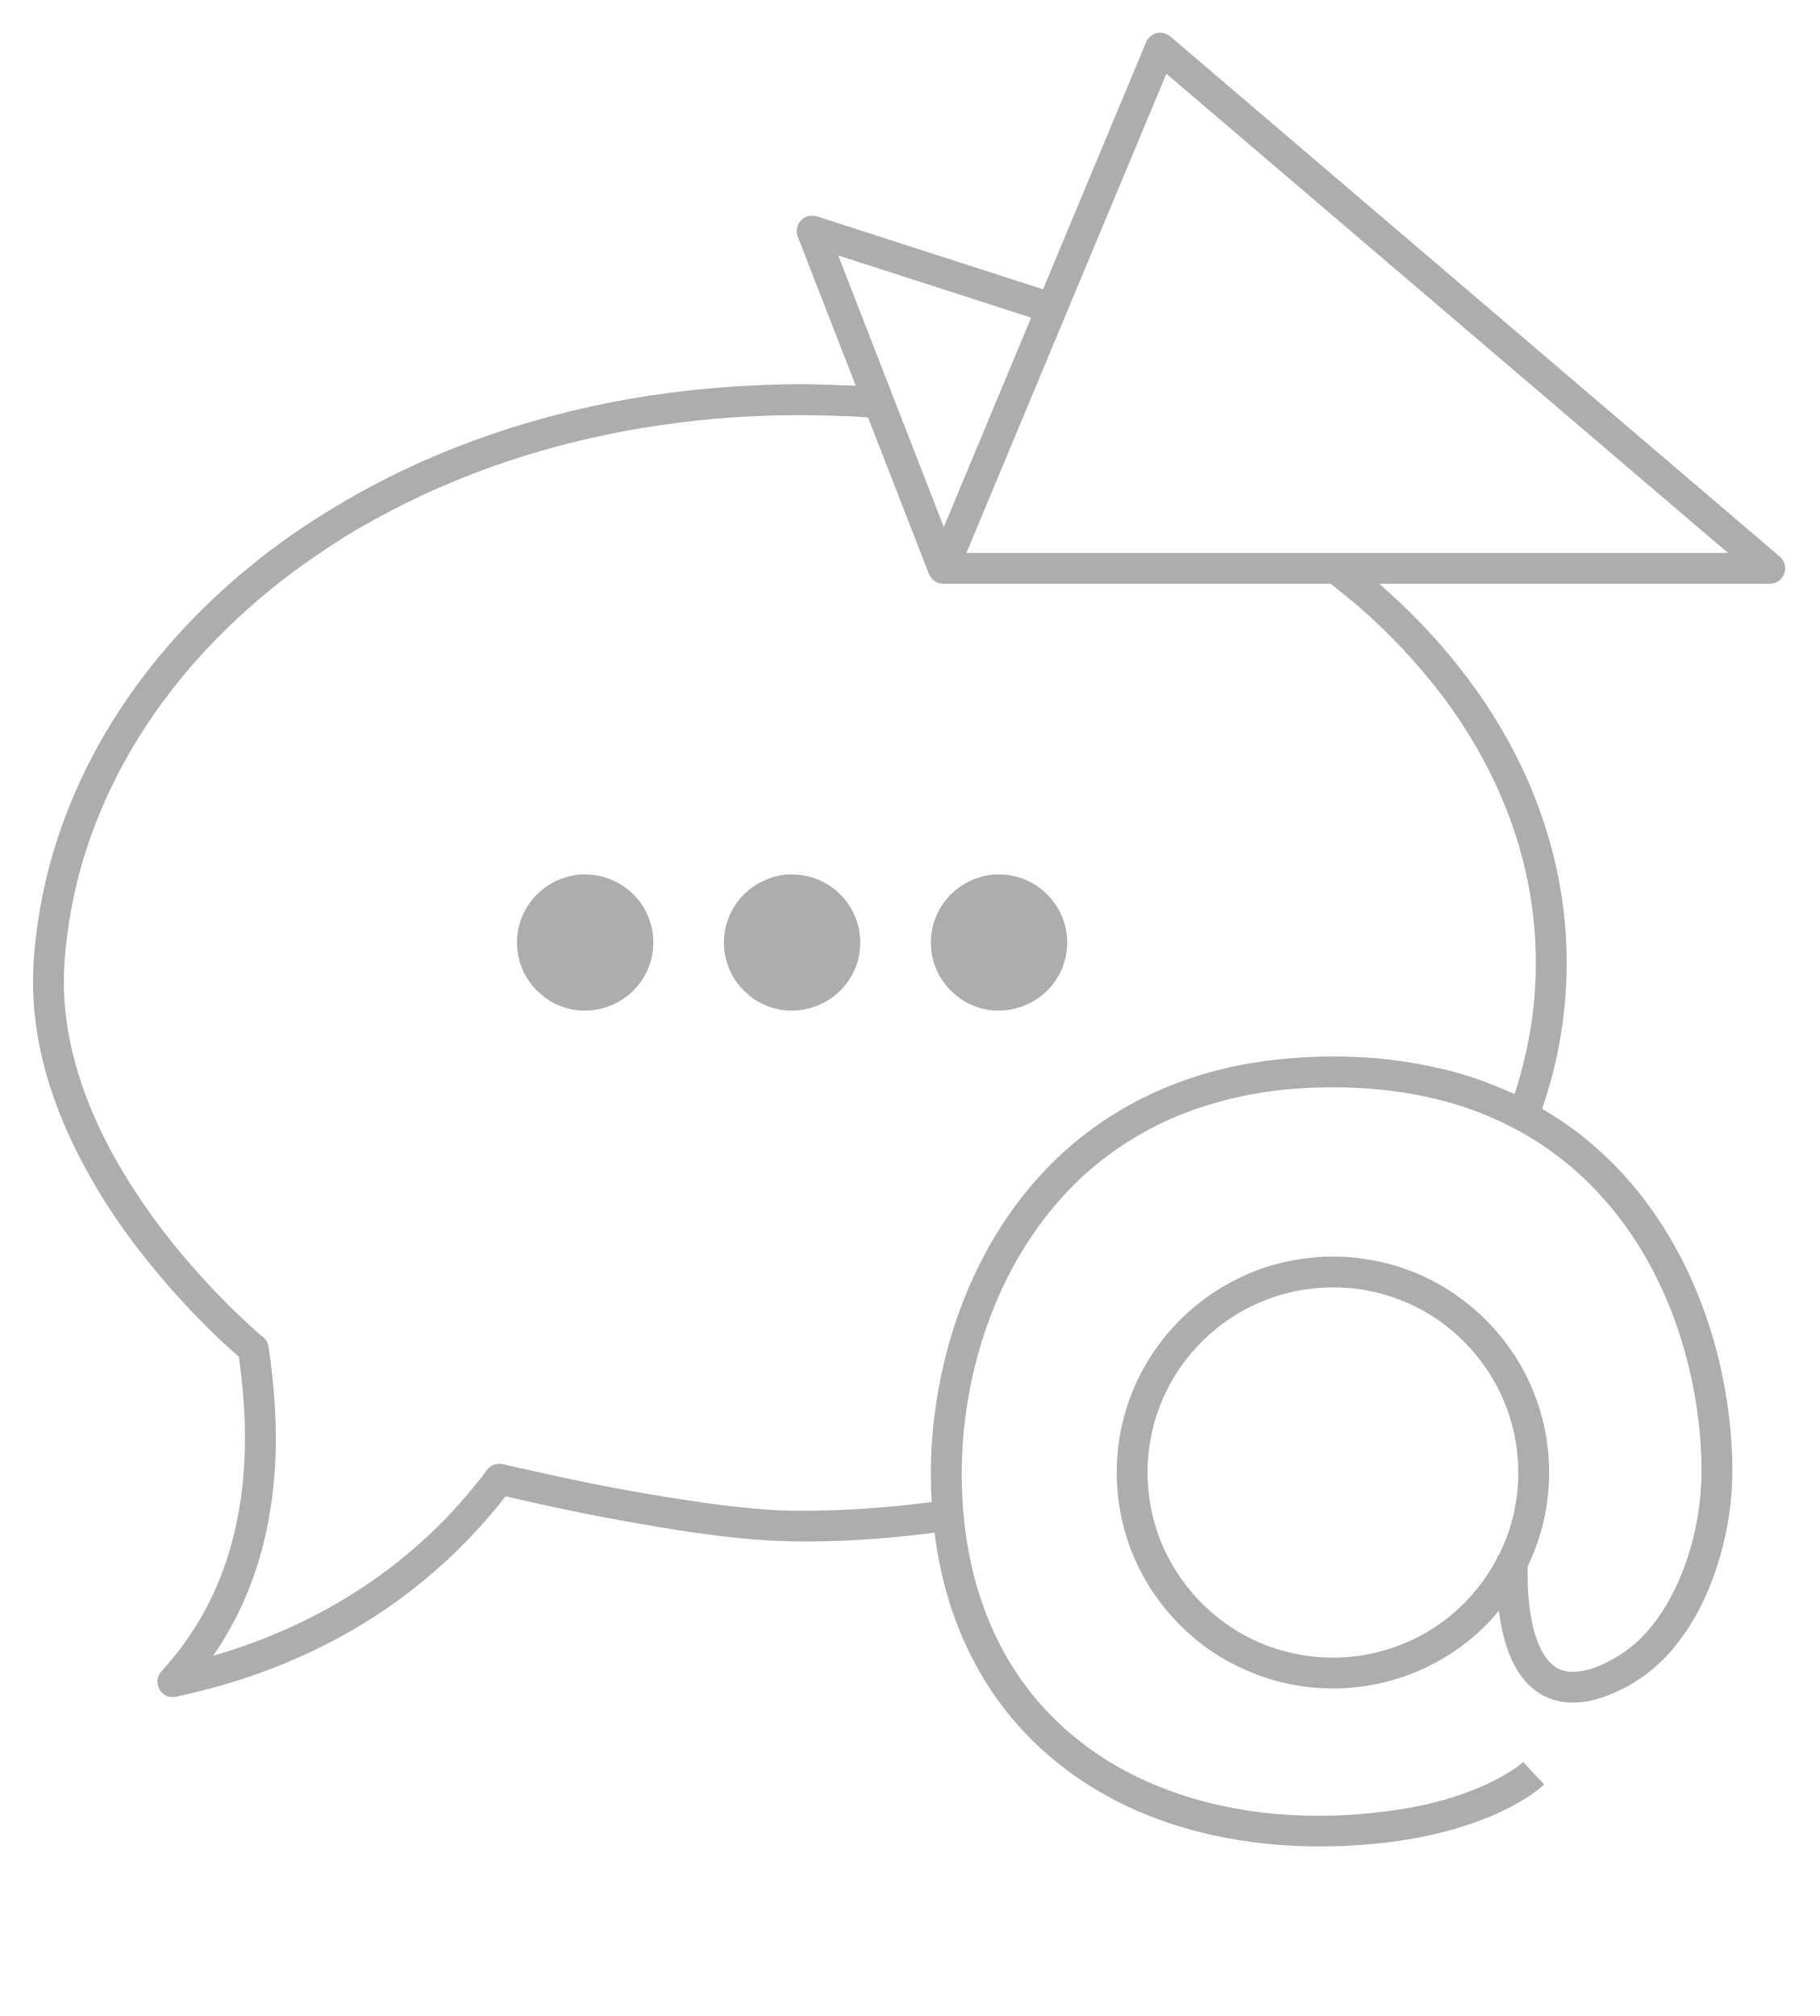
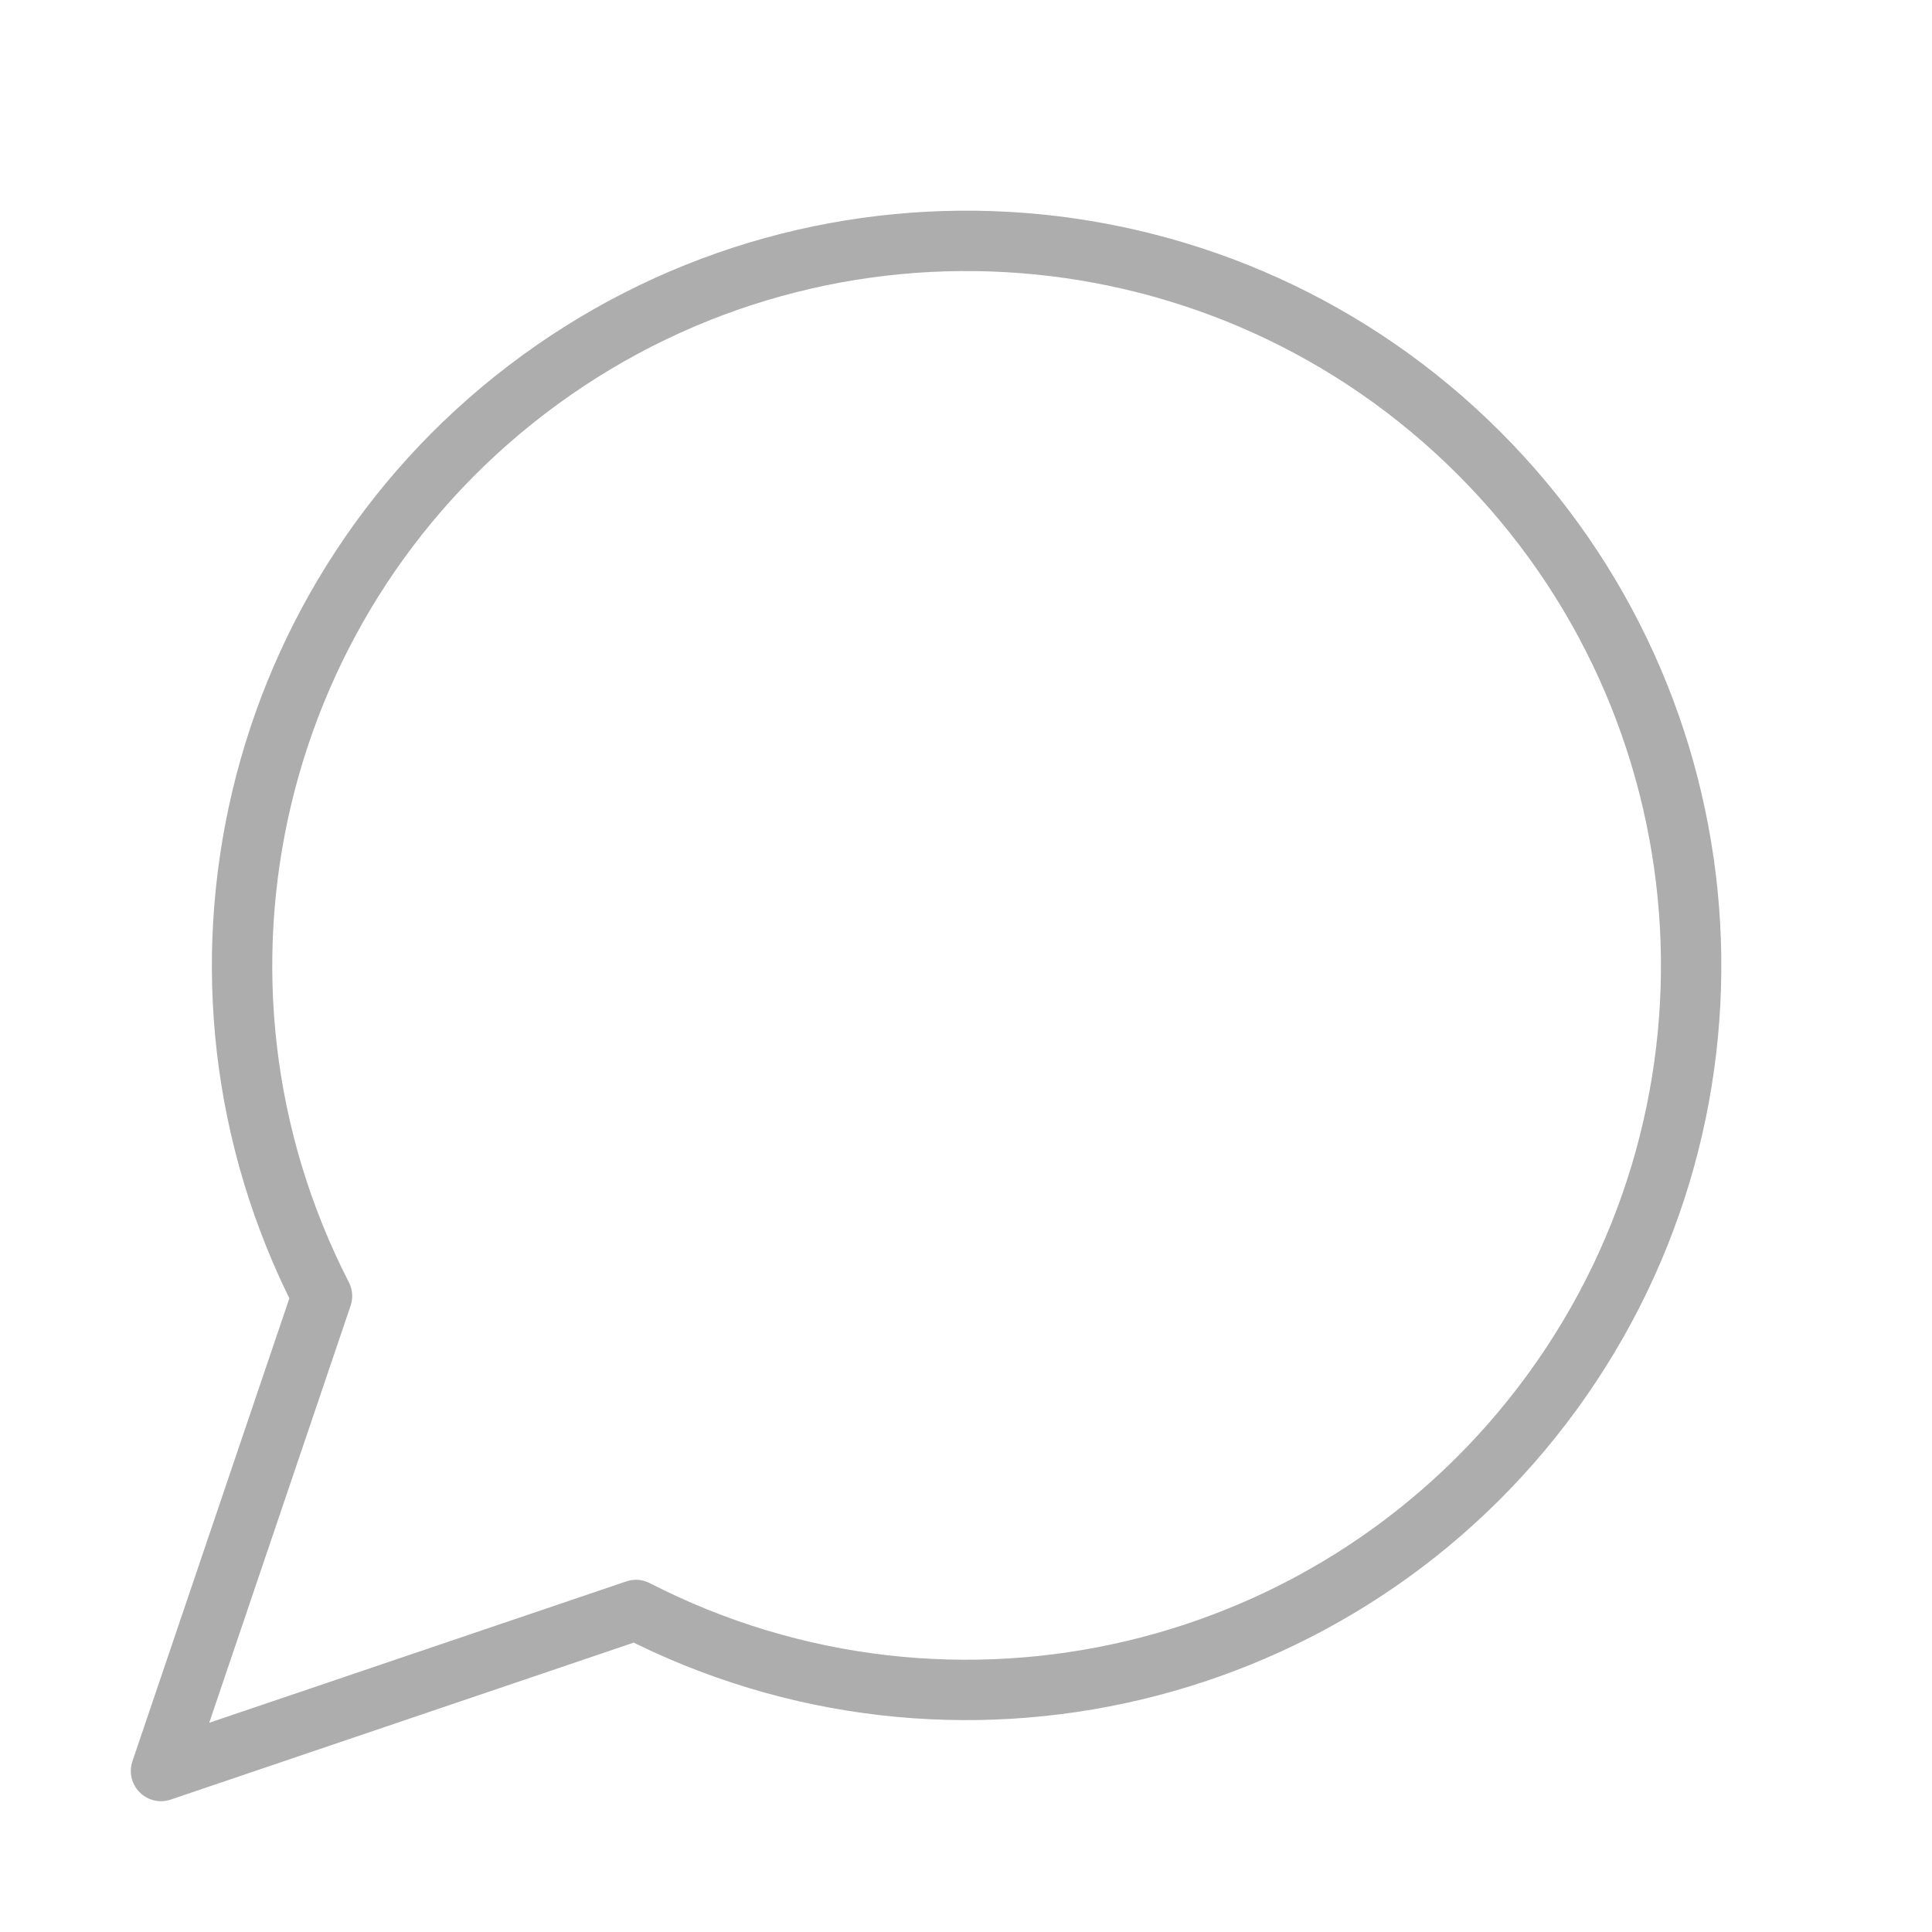
- <svg xmlns="http://www.w3.org/2000/svg" width="100%" height="100%" viewBox="0 0 37 41" version="1.1" xml:space="preserve" style="fill-rule:evenodd;clip-rule:evenodd;stroke-linejoin:round;stroke-miterlimit:1.414;">
-   <g transform="matrix(1,0,0,1,-8458,-9566)">
-     <g transform="matrix(1,0,0,1,1.6291,1.69182)">
-       <g transform="matrix(1,0,0,1,0.354826,0.643853)">
-         <g transform="matrix(0.627214,0,0,0.626329,7904.37,8052.21)">
-           <g id="social">
-             <path d="M913.339,2422.59L916.68,2414.57C916.709,2414.51 916.714,2414.49 916.754,2414.44C916.816,2414.37 916.898,2414.31 916.991,2414.28C917.052,2414.26 917.069,2414.26 917.133,2414.26C917.157,2414.26 917.181,2414.26 917.205,2414.26C917.268,2414.28 917.285,2414.28 917.345,2414.3C917.404,2414.33 917.415,2414.34 917.467,2414.38L937.229,2431.27C937.246,2431.29 937.265,2431.3 937.28,2431.32C937.328,2431.38 937.363,2431.44 937.384,2431.51C937.447,2431.72 937.36,2431.95 937.176,2432.07C937.115,2432.11 937.047,2432.14 936.976,2432.14C936.952,2432.15 936.928,2432.15 936.905,2432.15L924.24,2432.15C924.353,2432.25 924.465,2432.35 924.575,2432.45C925.381,2433.18 926.131,2433.97 926.807,2434.83C927.61,2435.84 928.307,2436.94 928.863,2438.11C929.527,2439.51 929.984,2441.01 930.19,2442.54C930.317,2443.48 930.35,2444.44 930.289,2445.39C930.237,2446.2 930.116,2447.01 929.928,2447.8C929.835,2448.19 929.724,2448.58 929.601,2448.96L929.553,2449.11L929.523,2449.2C929.952,2449.45 930.365,2449.73 930.757,2450.03C931.102,2450.3 931.432,2450.6 931.743,2450.9C933.713,2452.85 934.925,2455.47 935.427,2458.17C935.521,2458.68 935.59,2459.18 935.635,2459.69C935.686,2460.28 935.709,2460.88 935.676,2461.48C935.628,2462.35 935.467,2463.21 935.199,2464.04C934.975,2464.74 934.675,2465.41 934.28,2466.03C934.096,2466.32 933.892,2466.59 933.665,2466.85C933.495,2467.04 933.313,2467.22 933.119,2467.38C932.956,2467.52 932.785,2467.65 932.606,2467.76C932.467,2467.85 932.323,2467.94 932.175,2468.01C931.544,2468.34 930.812,2468.58 930.096,2468.44C929.998,2468.42 929.901,2468.39 929.807,2468.36C929.671,2468.31 929.541,2468.25 929.419,2468.17C929.264,2468.07 929.123,2467.94 928.999,2467.81C928.626,2467.39 928.409,2466.86 928.273,2466.32C928.204,2466.05 928.155,2465.78 928.121,2465.5C927.968,2465.68 927.806,2465.86 927.636,2466.03C927.011,2466.64 926.272,2467.13 925.467,2467.47C924.633,2467.82 923.734,2468.01 922.829,2468.02C921.922,2468.03 921.013,2467.87 920.169,2467.53C919.616,2467.31 919.092,2467.03 918.613,2466.68C917.841,2466.11 917.186,2465.39 916.7,2464.57C916.337,2463.96 916.068,2463.29 915.908,2462.59C915.747,2461.9 915.695,2461.18 915.748,2460.47C915.803,2459.75 915.972,2459.03 916.247,2458.36C916.556,2457.6 917,2456.9 917.55,2456.3C918.136,2455.65 918.843,2455.12 919.624,2454.73C920.216,2454.43 920.849,2454.22 921.499,2454.11C921.82,2454.05 922.143,2454.02 922.468,2454C922.589,2454 922.709,2454 922.829,2454C923.127,2454 923.424,2454.02 923.719,2454.07C924.404,2454.16 925.074,2454.36 925.701,2454.65C927.081,2455.3 928.232,2456.39 928.943,2457.74C929.264,2458.35 929.495,2459.01 929.624,2459.68C929.764,2460.41 929.787,2461.16 929.694,2461.9C929.602,2462.62 929.4,2463.32 929.094,2463.97C929.081,2464 929.068,2464.03 929.055,2464.05C929.05,2464.27 929.05,2464.49 929.059,2464.71C929.068,2464.91 929.083,2465.12 929.107,2465.33C929.124,2465.47 929.146,2465.61 929.172,2465.76C929.192,2465.86 929.215,2465.97 929.242,2466.08C929.264,2466.16 929.288,2466.25 929.316,2466.33C929.337,2466.4 929.359,2466.46 929.384,2466.52C929.516,2466.86 929.717,2467.21 930.052,2467.38C930.105,2467.41 930.161,2467.43 930.218,2467.44C930.309,2467.47 930.405,2467.48 930.5,2467.48C930.686,2467.48 930.872,2467.45 931.051,2467.4C931.328,2467.32 931.593,2467.2 931.845,2467.05C932.189,2466.86 932.5,2466.62 932.774,2466.34C933.26,2465.84 933.633,2465.23 933.918,2464.6C934.337,2463.67 934.583,2462.65 934.663,2461.64C934.699,2461.18 934.695,2460.73 934.673,2460.28C934.642,2459.68 934.573,2459.08 934.468,2458.49C934.034,2456.03 932.982,2453.64 931.248,2451.83C931.008,2451.57 930.756,2451.34 930.492,2451.11C929.863,2450.57 929.169,2450.11 928.43,2449.74C927.778,2449.41 927.091,2449.15 926.387,2448.96C925.2,2448.64 923.967,2448.5 922.739,2448.5C921.392,2448.5 920.039,2448.66 918.748,2449.06C918.006,2449.28 917.287,2449.58 916.61,2449.96C915.894,2450.36 915.226,2450.84 914.625,2451.39C913.379,2452.55 912.432,2453.99 911.786,2455.55C910.916,2457.66 910.565,2459.97 910.75,2462.24C910.82,2463.09 910.967,2463.94 911.21,2464.77C911.507,2465.77 911.949,2466.74 912.542,2467.61C912.896,2468.13 913.303,2468.62 913.754,2469.05C914.072,2469.37 914.413,2469.65 914.772,2469.92C915.06,2470.13 915.361,2470.33 915.67,2470.51C917.789,2471.74 920.292,2472.22 922.725,2472.15C923.132,2472.14 923.539,2472.11 923.944,2472.07C925.113,2471.96 926.285,2471.73 927.376,2471.28C927.699,2471.15 928.015,2471 928.316,2470.82C928.512,2470.71 928.702,2470.58 928.876,2470.44L928.894,2470.42L928.91,2470.41L929.59,2471.14C929.415,2471.3 929.217,2471.44 929.016,2471.57C928.714,2471.76 928.395,2471.93 928.068,2472.08C926.922,2472.59 925.678,2472.88 924.435,2473.03C923.951,2473.08 923.464,2473.12 922.977,2473.14C920.477,2473.23 917.922,2472.81 915.685,2471.66C915.335,2471.47 914.993,2471.28 914.663,2471.06C914.253,2470.79 913.86,2470.49 913.49,2470.17C913.005,2469.75 912.56,2469.28 912.16,2468.78C911.389,2467.8 910.799,2466.69 910.4,2465.52C910.118,2464.69 909.929,2463.83 909.82,2462.96C908.776,2463.1 907.727,2463.19 906.674,2463.23C906.036,2463.25 905.397,2463.26 904.759,2463.23C904.178,2463.21 903.598,2463.15 903.02,2463.09C902.268,2463 901.519,2462.89 900.772,2462.76C899.141,2462.49 897.522,2462.16 895.911,2461.78C895.807,2461.92 895.701,2462.05 895.594,2462.18C894.896,2463.02 894.128,2463.8 893.287,2464.49C891.824,2465.71 890.162,2466.66 888.393,2467.35C887.699,2467.62 886.988,2467.85 886.268,2468.04C886.036,2468.1 885.804,2468.16 885.571,2468.21C885.529,2468.22 885.272,2468.28 885.228,2468.29C885.138,2468.31 885.05,2468.3 884.962,2468.28C884.759,2468.21 884.62,2468.01 884.623,2467.8C884.624,2467.7 884.65,2467.62 884.697,2467.54C884.712,2467.51 884.733,2467.49 884.751,2467.47C884.856,2467.35 884.855,2467.35 884.959,2467.23C885.125,2467.03 885.287,2466.84 885.439,2466.63C885.744,2466.21 886.016,2465.78 886.252,2465.32C887.023,2463.83 887.384,2462.16 887.45,2460.48C887.492,2459.41 887.413,2458.35 887.268,2457.28L887.263,2457.25C887.119,2457.13 886.979,2457 886.839,2456.87C886.693,2456.74 886.548,2456.6 886.405,2456.46C885.418,2455.49 884.503,2454.45 883.689,2453.34C883.114,2452.55 882.59,2451.72 882.139,2450.85C881.414,2449.46 880.874,2447.96 880.673,2446.39C880.611,2445.91 880.582,2445.42 880.589,2444.93C880.595,2444.48 880.634,2444.03 880.687,2443.58C880.758,2442.98 880.862,2442.39 880.999,2441.8C881.57,2439.35 882.706,2437.06 884.233,2435.07C885.367,2433.59 886.71,2432.28 888.188,2431.14C888.818,2430.66 889.472,2430.21 890.147,2429.8C893.121,2427.95 896.473,2426.76 899.913,2426.15C901.693,2425.84 903.497,2425.69 905.304,2425.67C905.413,2425.67 905.522,2425.67 905.631,2425.67C906.177,2425.68 906.722,2425.7 907.267,2425.72L905.385,2420.88L905.371,2420.84C905.357,2420.78 905.348,2420.72 905.353,2420.66C905.368,2420.47 905.485,2420.31 905.653,2420.24C905.709,2420.21 905.766,2420.2 905.827,2420.2C905.872,2420.2 905.872,2420.2 905.917,2420.2C905.961,2420.21 905.961,2420.21 906.005,2420.22L913.339,2422.59ZM928.107,2463.71C928.312,2463.31 928.471,2462.88 928.579,2462.44C928.73,2461.82 928.781,2461.18 928.732,2460.55C928.685,2459.93 928.541,2459.31 928.306,2458.74C928.04,2458.09 927.659,2457.49 927.188,2456.97C926.685,2456.41 926.079,2455.95 925.409,2455.62C924.902,2455.37 924.36,2455.19 923.803,2455.09C923.528,2455.04 923.251,2455.01 922.972,2455C922.868,2455 922.765,2455 922.661,2455C922.431,2455 922.202,2455.02 921.973,2455.05C921.361,2455.12 920.76,2455.3 920.201,2455.56C918.95,2456.14 917.921,2457.16 917.321,2458.4C917.096,2458.87 916.933,2459.36 916.836,2459.87C916.716,2460.5 916.696,2461.14 916.776,2461.77C916.854,2462.39 917.028,2462.99 917.29,2463.55C917.596,2464.2 918.023,2464.8 918.541,2465.31C919.076,2465.83 919.71,2466.26 920.4,2466.55C921.115,2466.85 921.886,2467.01 922.661,2467.02C923.439,2467.03 924.218,2466.89 924.942,2466.6C925.483,2466.39 925.991,2466.1 926.449,2465.74C927.119,2465.21 927.671,2464.54 928.065,2463.79L928.066,2463.78L928.071,2463.71L928.107,2463.71ZM907.665,2426.75C907.523,2426.74 907.382,2426.73 907.241,2426.72C906.973,2426.71 906.705,2426.7 906.437,2426.69C904.8,2426.64 903.16,2426.71 901.535,2426.92C898.485,2427.3 895.485,2428.15 892.724,2429.51C892.023,2429.86 891.338,2430.23 890.673,2430.64C890.026,2431.05 889.399,2431.48 888.796,2431.94C887.388,2433.02 886.107,2434.27 885.026,2435.68C883.609,2437.52 882.545,2439.65 881.999,2441.91C881.867,2442.47 881.764,2443.02 881.694,2443.59C881.637,2444.04 881.595,2444.49 881.589,2444.94C881.581,2445.43 881.615,2445.93 881.685,2446.41C881.945,2448.23 882.698,2449.95 883.658,2451.5C884.35,2452.62 885.158,2453.67 886.04,2454.64C886.647,2455.31 887.29,2455.96 887.975,2456.55L888.053,2456.61C888.074,2456.63 888.097,2456.65 888.116,2456.68C888.154,2456.72 888.184,2456.78 888.204,2456.83C888.213,2456.86 888.218,2456.89 888.225,2456.92C888.258,2457.14 888.258,2457.14 888.288,2457.37C888.404,2458.28 888.473,2459.2 888.46,2460.12C888.435,2461.79 888.152,2463.46 887.504,2465C887.305,2465.47 887.073,2465.93 886.808,2466.37C886.692,2466.57 886.568,2466.76 886.442,2466.94L886.431,2466.96C888.498,2466.36 890.464,2465.41 892.174,2464.1C892.89,2463.55 893.559,2462.95 894.173,2462.29C894.525,2461.91 894.857,2461.51 895.174,2461.11L895.243,2461.01L895.312,2460.92L895.367,2460.86C895.389,2460.84 895.409,2460.83 895.432,2460.81C895.501,2460.76 895.581,2460.73 895.664,2460.73C895.737,2460.72 895.756,2460.73 895.828,2460.74C896.17,2460.82 896.513,2460.9 896.856,2460.97C898.408,2461.32 899.968,2461.63 901.538,2461.87C902.621,2462.04 903.711,2462.18 904.806,2462.24C905.416,2462.26 906.027,2462.25 906.638,2462.23C907.672,2462.19 908.702,2462.1 909.728,2461.97C909.694,2461.38 909.691,2460.8 909.722,2460.22C909.758,2459.57 909.835,2458.93 909.95,2458.29C910.413,2455.74 911.501,2453.27 913.26,2451.35C913.553,2451.03 913.864,2450.72 914.191,2450.44C914.655,2450.04 915.152,2449.67 915.676,2449.35C916.932,2448.57 918.333,2448.05 919.779,2447.77C920.681,2447.6 921.596,2447.52 922.513,2447.5C922.739,2447.5 922.739,2447.5 922.965,2447.5C923.33,2447.51 923.695,2447.52 924.06,2447.55C924.741,2447.61 925.419,2447.71 926.085,2447.86C926.878,2448.03 927.654,2448.29 928.396,2448.62C928.473,2448.65 928.55,2448.69 928.627,2448.72C928.649,2448.66 928.671,2448.59 928.693,2448.52C928.734,2448.39 928.775,2448.25 928.814,2448.11C928.914,2447.75 929.002,2447.38 929.074,2447.01C929.218,2446.27 929.299,2445.51 929.315,2444.75C929.334,2443.91 929.272,2443.07 929.132,2442.23C928.899,2440.84 928.444,2439.5 927.811,2438.24C927.244,2437.11 926.537,2436.05 925.727,2435.09C925.086,2434.32 924.381,2433.6 923.629,2432.94C923.316,2432.67 922.993,2432.41 922.665,2432.15L910.104,2432.15C910.032,2432.14 909.967,2432.14 909.9,2432.11C909.779,2432.05 909.686,2431.95 909.639,2431.83L909.638,2431.83L907.665,2426.75ZM911.969,2441.59C912.282,2441.6 912.588,2441.67 912.871,2441.81C913.504,2442.11 913.965,2442.72 914.088,2443.41C914.128,2443.63 914.134,2443.86 914.105,2444.08C914.077,2444.3 914.018,2444.51 913.927,2444.71C913.817,2444.95 913.664,2445.17 913.475,2445.36C913.287,2445.55 913.064,2445.7 912.822,2445.81C912.554,2445.93 912.263,2446 911.969,2446.01C911.673,2446.02 911.377,2445.97 911.101,2445.86C910.853,2445.76 910.623,2445.62 910.425,2445.43C910.228,2445.26 910.064,2445.04 909.943,2444.81C909.844,2444.61 909.774,2444.4 909.735,2444.19C909.696,2443.97 909.69,2443.74 909.719,2443.52C909.808,2442.82 910.239,2442.19 910.858,2441.86C911.132,2441.71 911.432,2441.62 911.742,2441.59C911.818,2441.59 911.893,2441.59 911.969,2441.59ZM898.549,2441.59C898.862,2441.6 899.168,2441.67 899.451,2441.81C900.067,2442.1 900.521,2442.68 900.658,2443.35C900.703,2443.57 900.715,2443.8 900.692,2444.03C900.668,2444.26 900.605,2444.49 900.508,2444.71C900.398,2444.95 900.244,2445.17 900.056,2445.36C899.867,2445.55 899.645,2445.7 899.402,2445.81C899.134,2445.93 898.843,2446 898.549,2446.01C898.253,2446.02 897.957,2445.97 897.681,2445.86C897.433,2445.76 897.203,2445.62 897.005,2445.43C896.809,2445.26 896.644,2445.04 896.523,2444.81C896.424,2444.61 896.354,2444.4 896.315,2444.19C896.276,2443.97 896.27,2443.74 896.299,2443.52C896.388,2442.82 896.819,2442.19 897.438,2441.86C897.712,2441.71 898.012,2441.62 898.322,2441.59C898.398,2441.59 898.473,2441.59 898.549,2441.59ZM905.259,2441.59C905.572,2441.6 905.878,2441.67 906.161,2441.81C906.794,2442.11 907.255,2442.72 907.379,2443.41C907.418,2443.63 907.424,2443.86 907.395,2444.08C907.368,2444.3 907.308,2444.51 907.217,2444.71C907.108,2444.95 906.954,2445.17 906.765,2445.36C906.577,2445.55 906.355,2445.7 906.112,2445.81C905.844,2445.93 905.553,2446 905.259,2446.01C904.963,2446.02 904.667,2445.97 904.391,2445.86C904.143,2445.76 903.913,2445.62 903.715,2445.43C903.518,2445.26 903.354,2445.04 903.233,2444.81C903.134,2444.61 903.064,2444.4 903.025,2444.19C902.986,2443.97 902.98,2443.74 903.009,2443.52C903.098,2442.82 903.529,2442.19 904.148,2441.86C904.422,2441.71 904.722,2441.62 905.032,2441.59C905.108,2441.59 905.183,2441.59 905.259,2441.59ZM910.854,2431.15L935.55,2431.15L917.339,2415.59C915.177,2420.77 913.016,2425.96 910.854,2431.15ZM910.121,2430.31L912.953,2423.51L906.698,2421.49L910.121,2430.31Z" style="fill:rgb(173,173,173);" />
-           </g>
-         </g>
-         <g transform="matrix(1.30795,0,0,1.08545,-2222.05,-818.6)">
-           <rect x="8164" y="9564.92" width="28.271" height="36.874" style="fill:rgb(255,33,33);fill-opacity:0;" />
-         </g>
-       </g>
-     </g>
-   </g>
+ <svg xmlns="http://www.w3.org/2000/svg" width="100%" height="100%" viewBox="0 0 24 24" fill="none" stroke="rgb(173,173,173)" stroke-width="0.75" stroke-linecap="round" stroke-linejoin="round">
+   <path d="M7.9 20A9 9 0 1 0 4 16.1L2 22Z" />
</svg>
